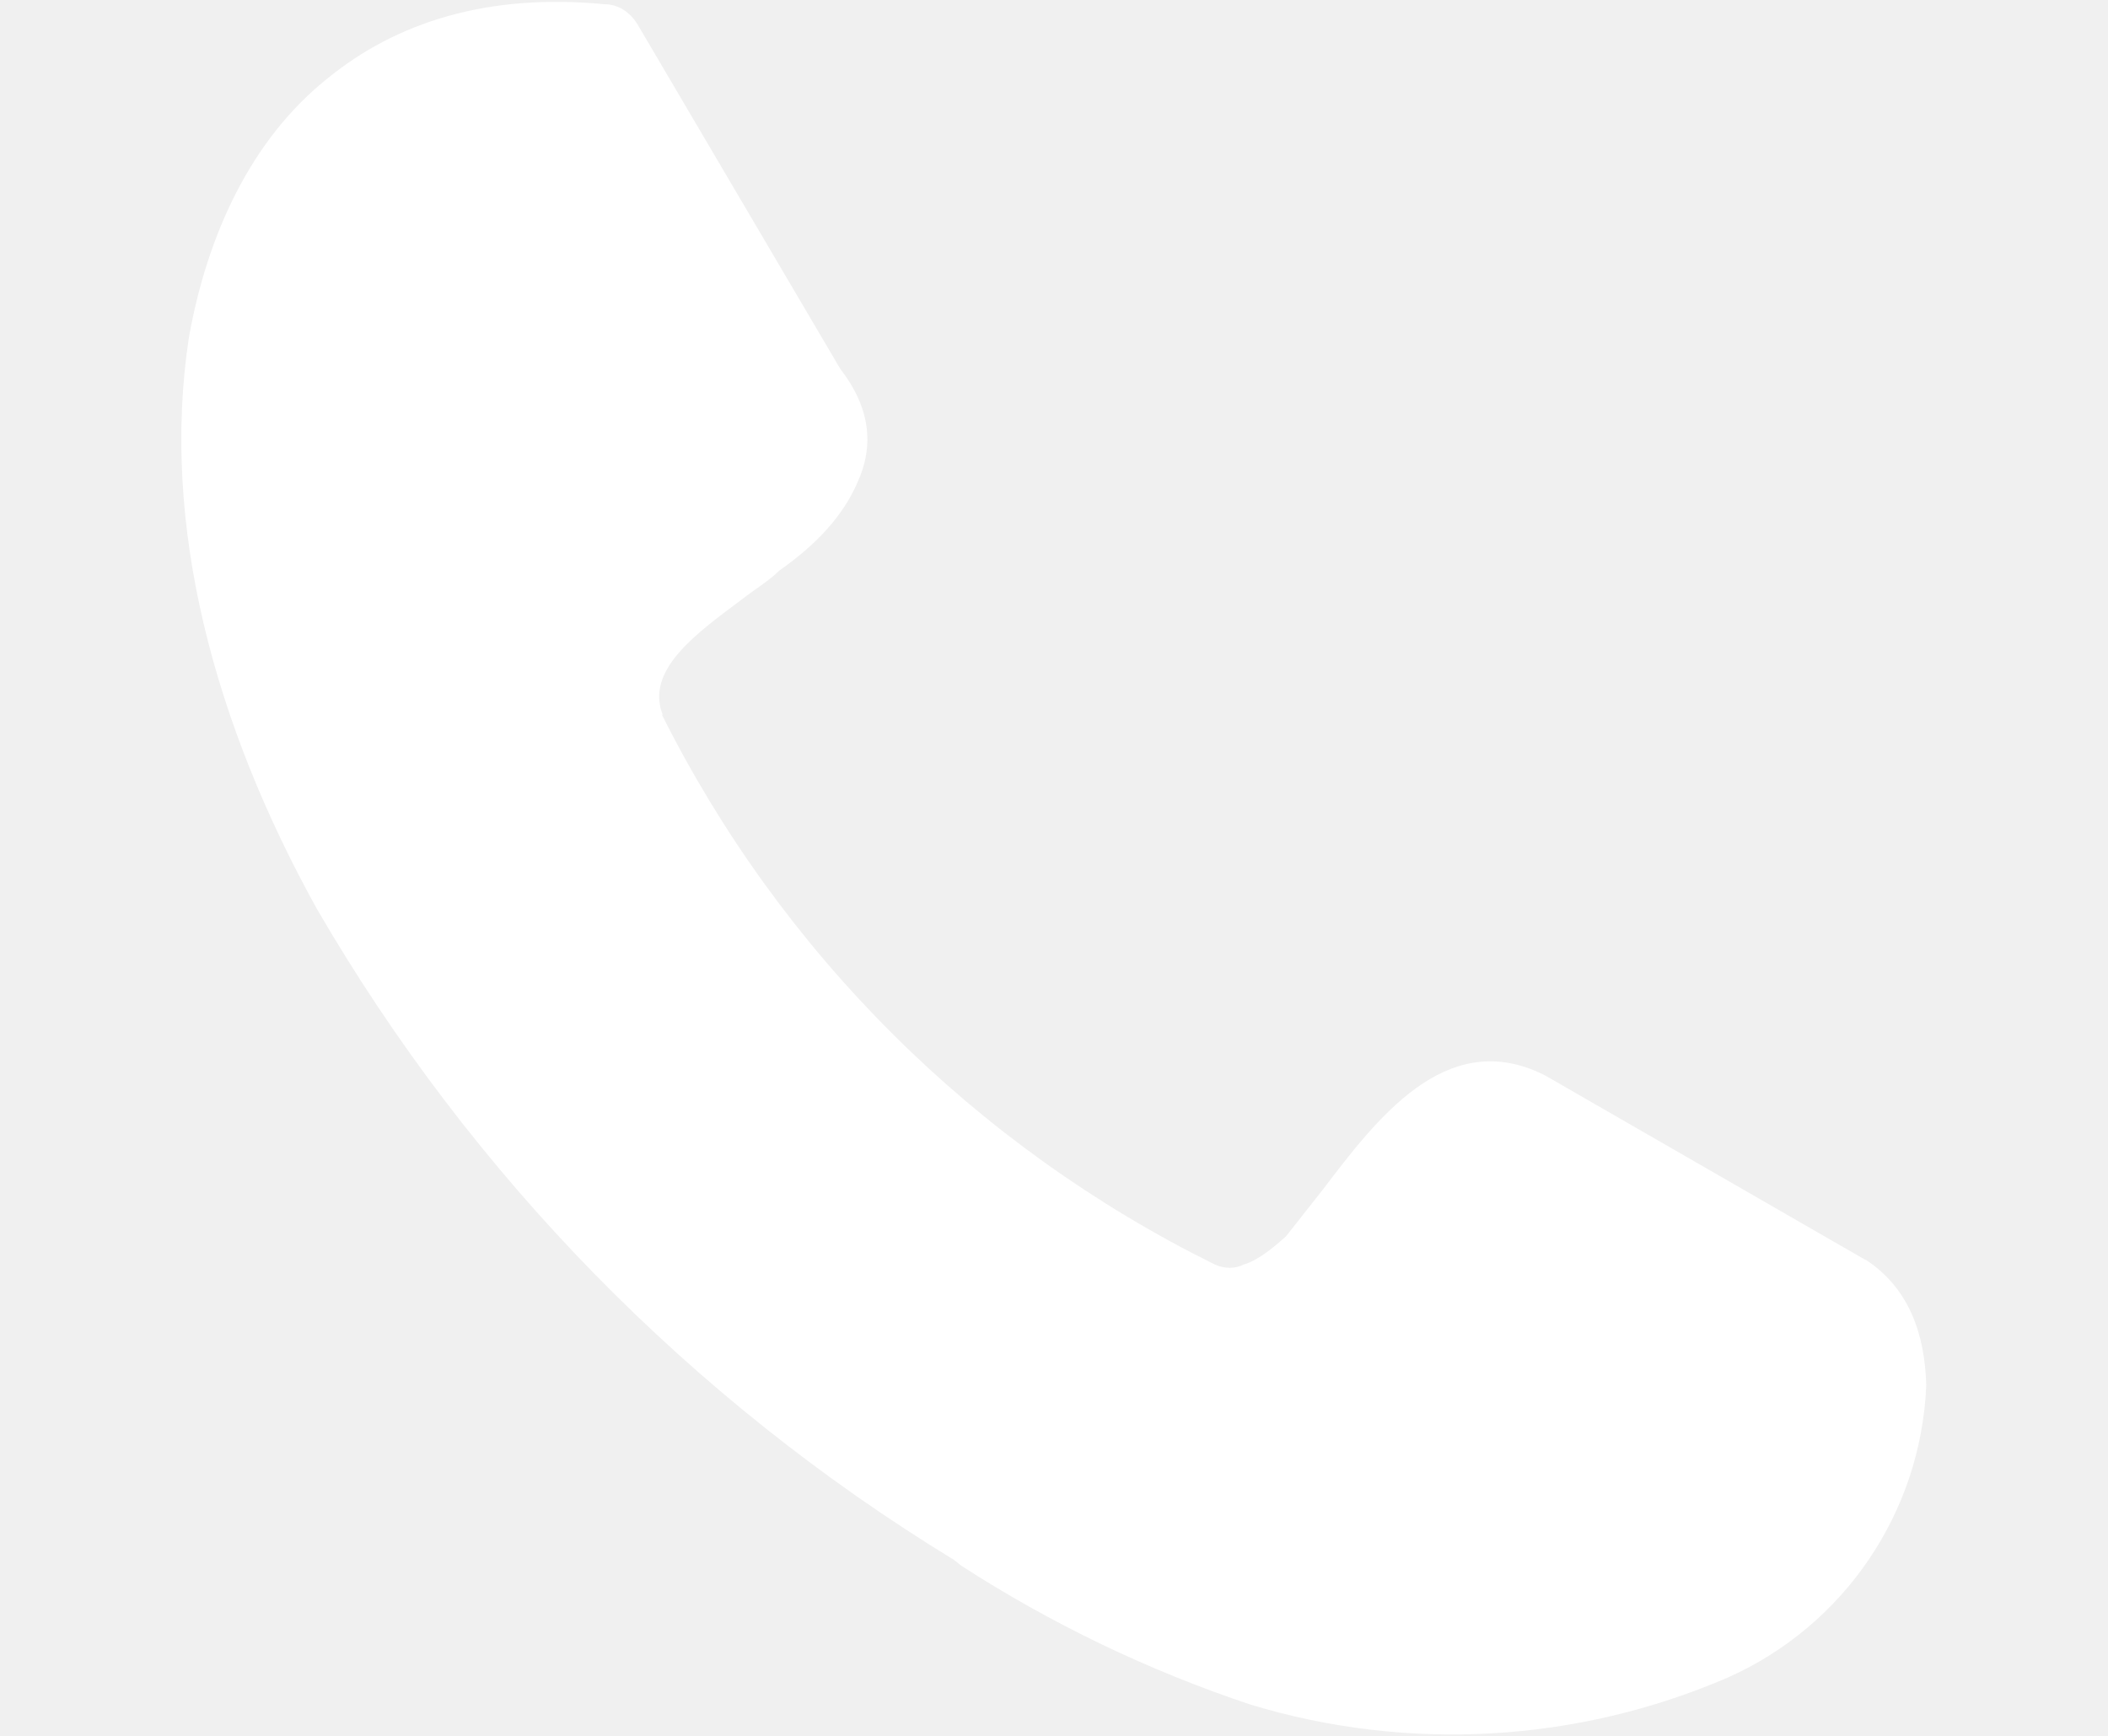
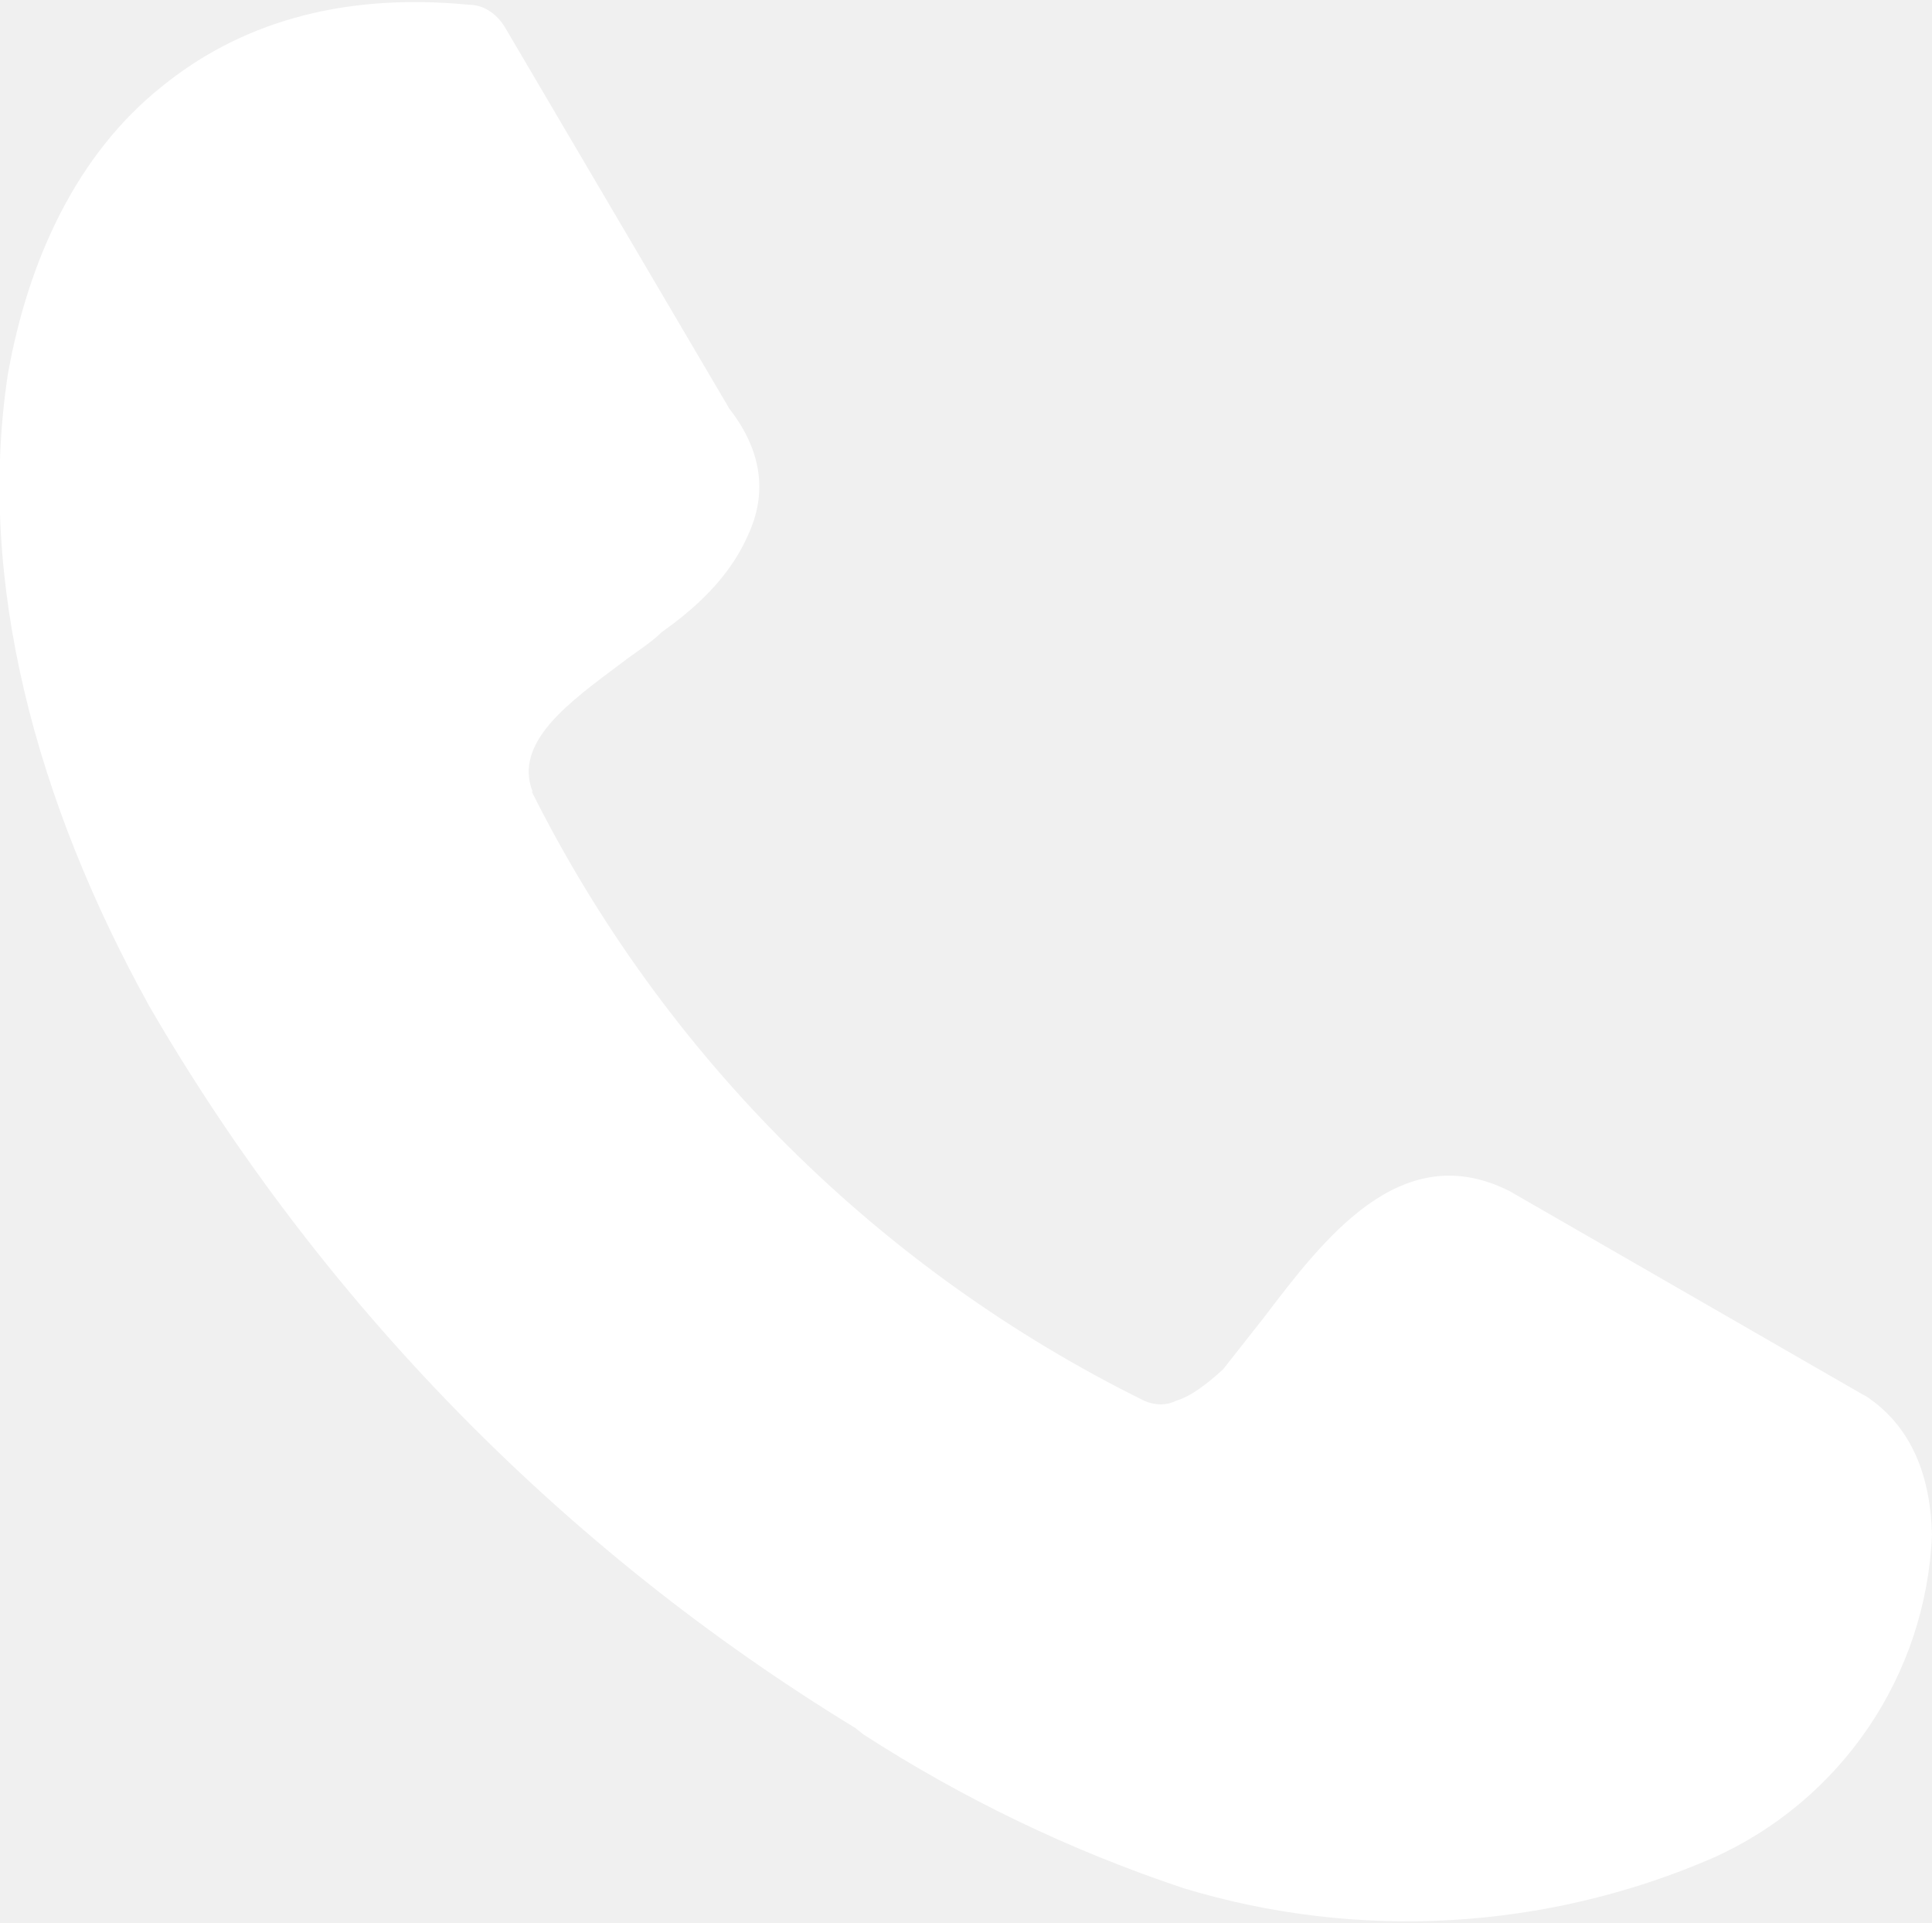
- <svg xmlns="http://www.w3.org/2000/svg" fill="#fff" height="14px" width="17px" xml:space="preserve" style="enable-background:new 0 0 122.88 122.27" viewBox="0 0 122.9 122.3">
+ <svg xmlns="http://www.w3.org/2000/svg" fill="#fff" height="14px" width="auto" xml:space="preserve" style="enable-background:new 0 0 122.88 122.27" viewBox="0 0 122.9 122.3">
  <path d="M33.8 50.3a86.3 86.3 0 0 0 39 38.8c.7.3 1.4.3 2 0 1-.3 2-1.1 3-2l2.6-3.3c3.8-5 8.6-11.3 15.3-8.2l.4.2 22.4 12.9.2.1c3 2 4.1 5.2 4.2 8.8a23.6 23.6 0 0 1-14 20.6 49 49 0 0 1-33.6 1.9 90 90 0 0 1-20.4-9.8l-.5-.4A130.4 130.4 0 0 1 9.5 64c-7.2-13-11-27-9-40.2 1.3-7.3 4.4-14 9.8-18.3 4.8-3.9 11.2-6 19.5-5.2 1 0 1.8.6 2.3 1.4L46.4 26c2.1 2.7 2.4 5.4 1.2 8-1 2.3-2.8 4.3-5.5 6.2-.7.7-1.7 1.3-2.6 2-3.2 2.4-6.9 5-5.6 8.2z" />
</svg>
